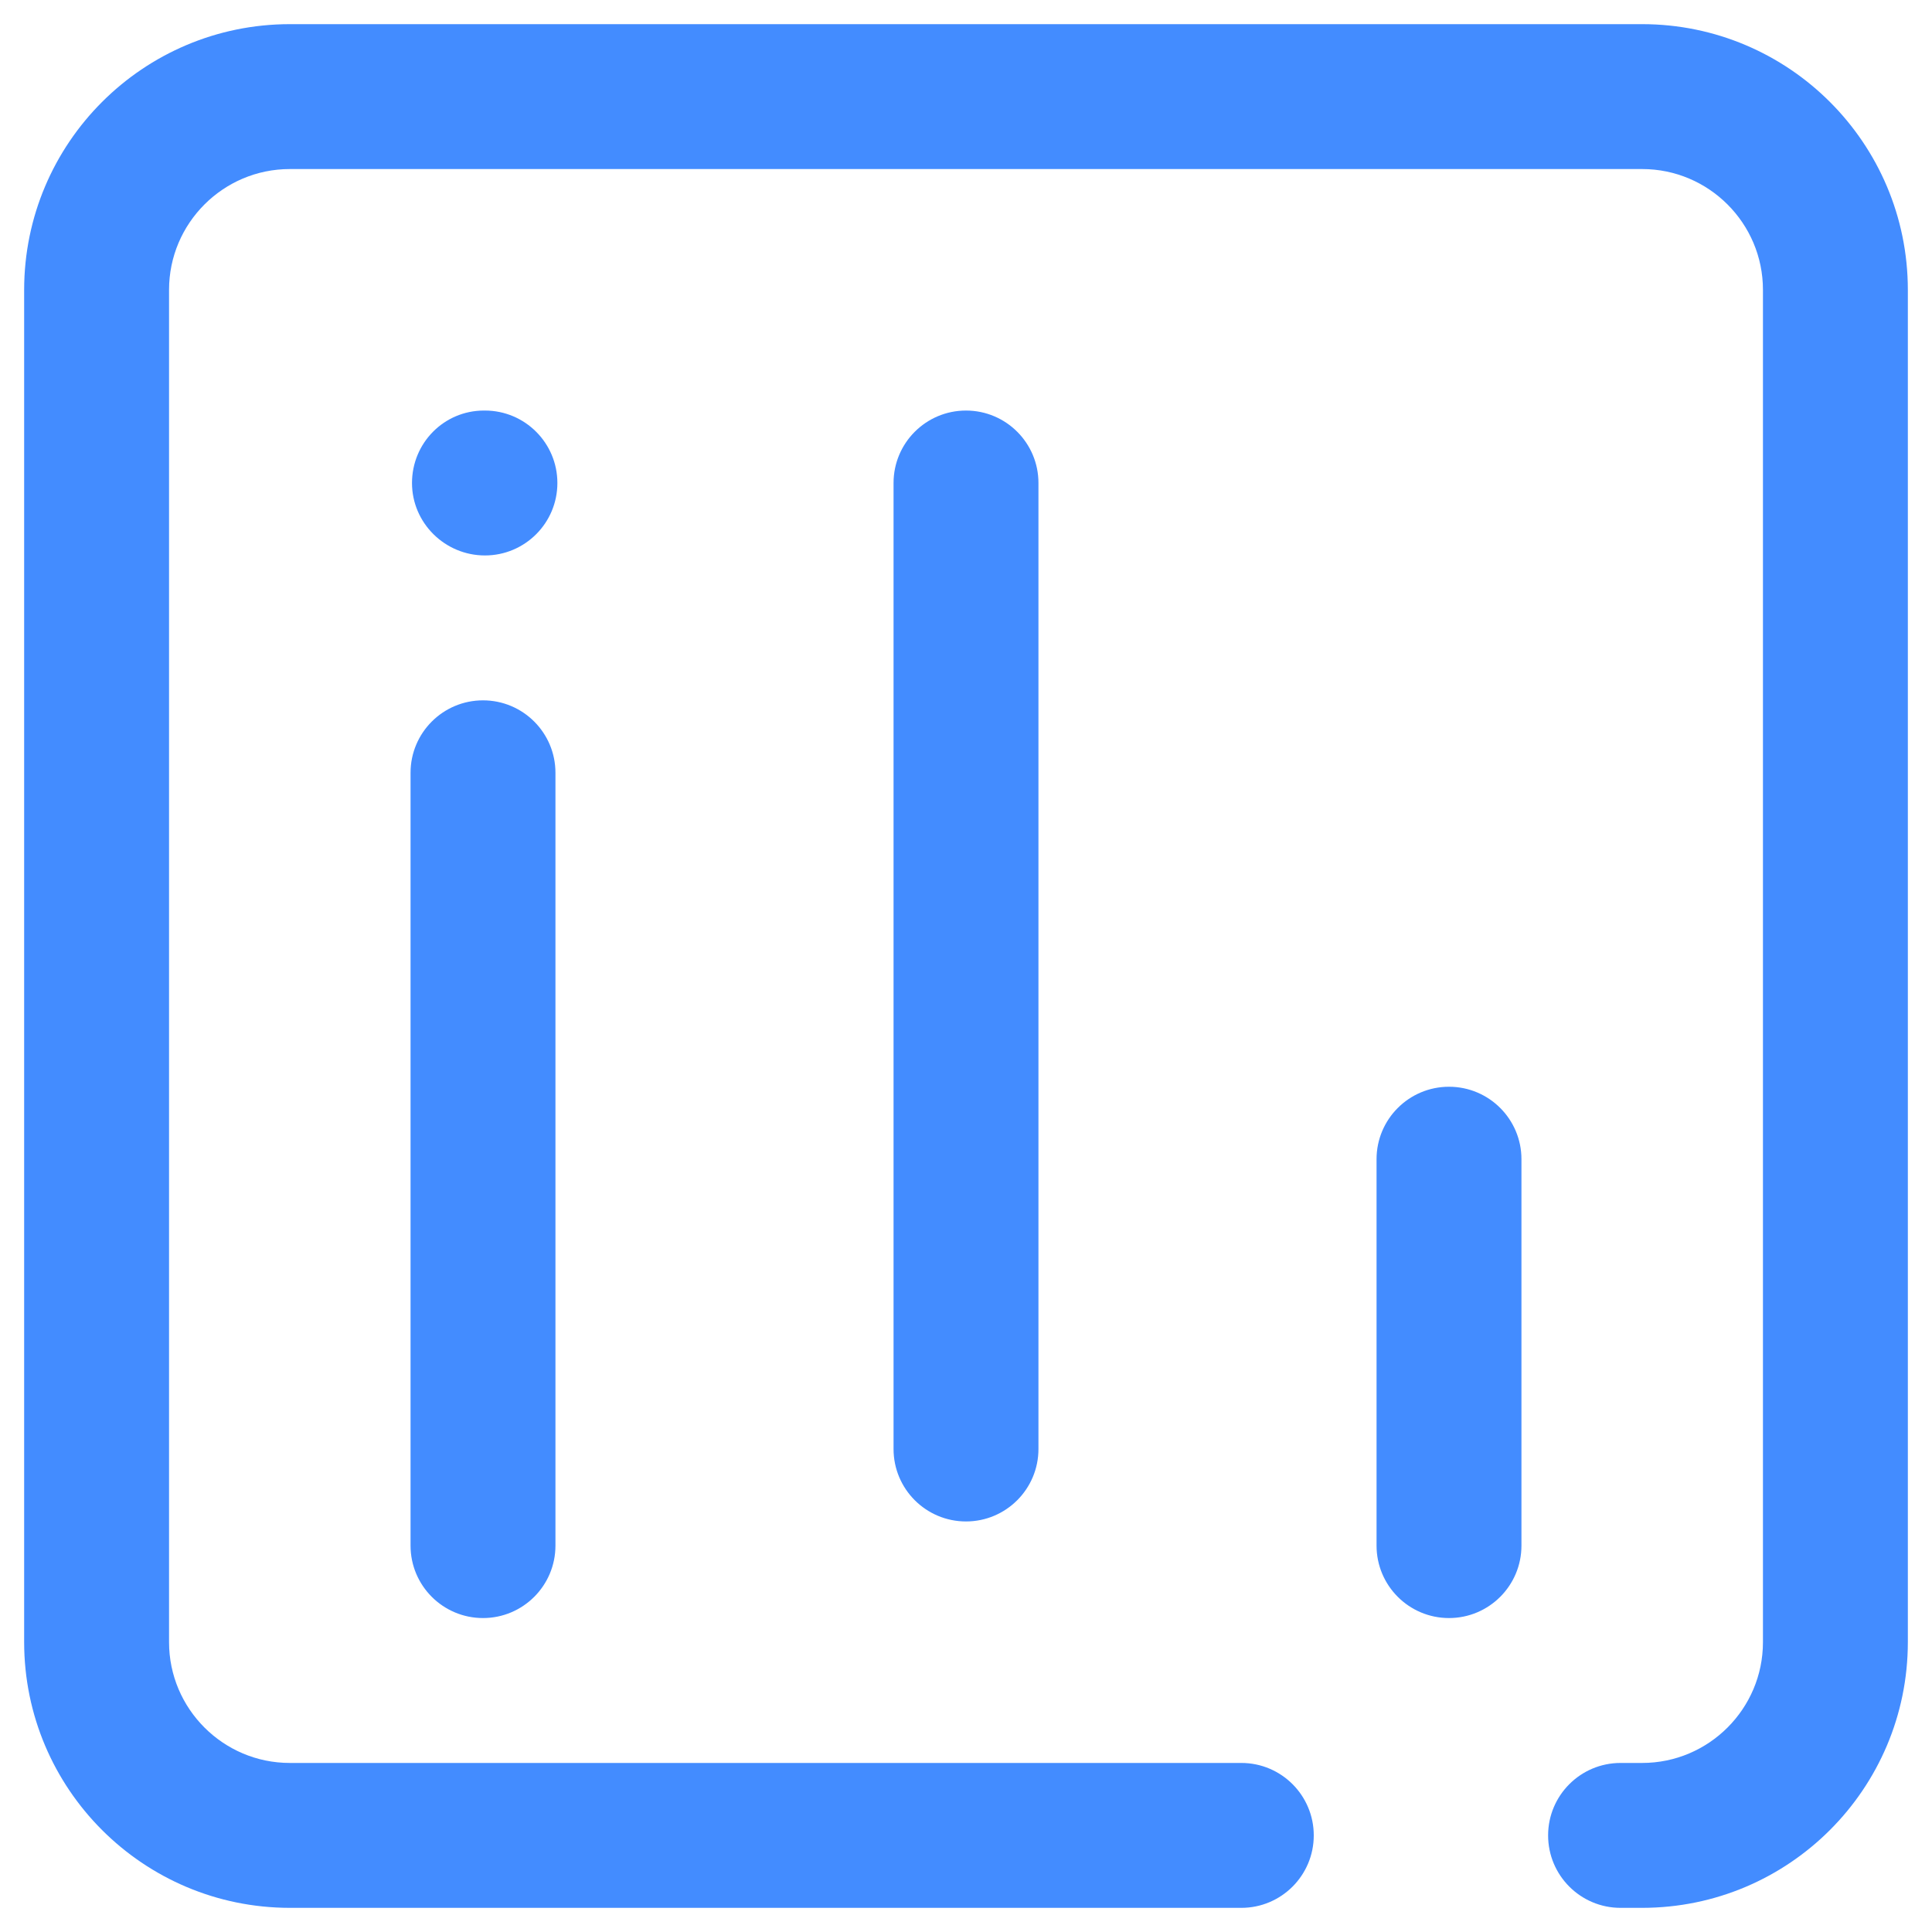
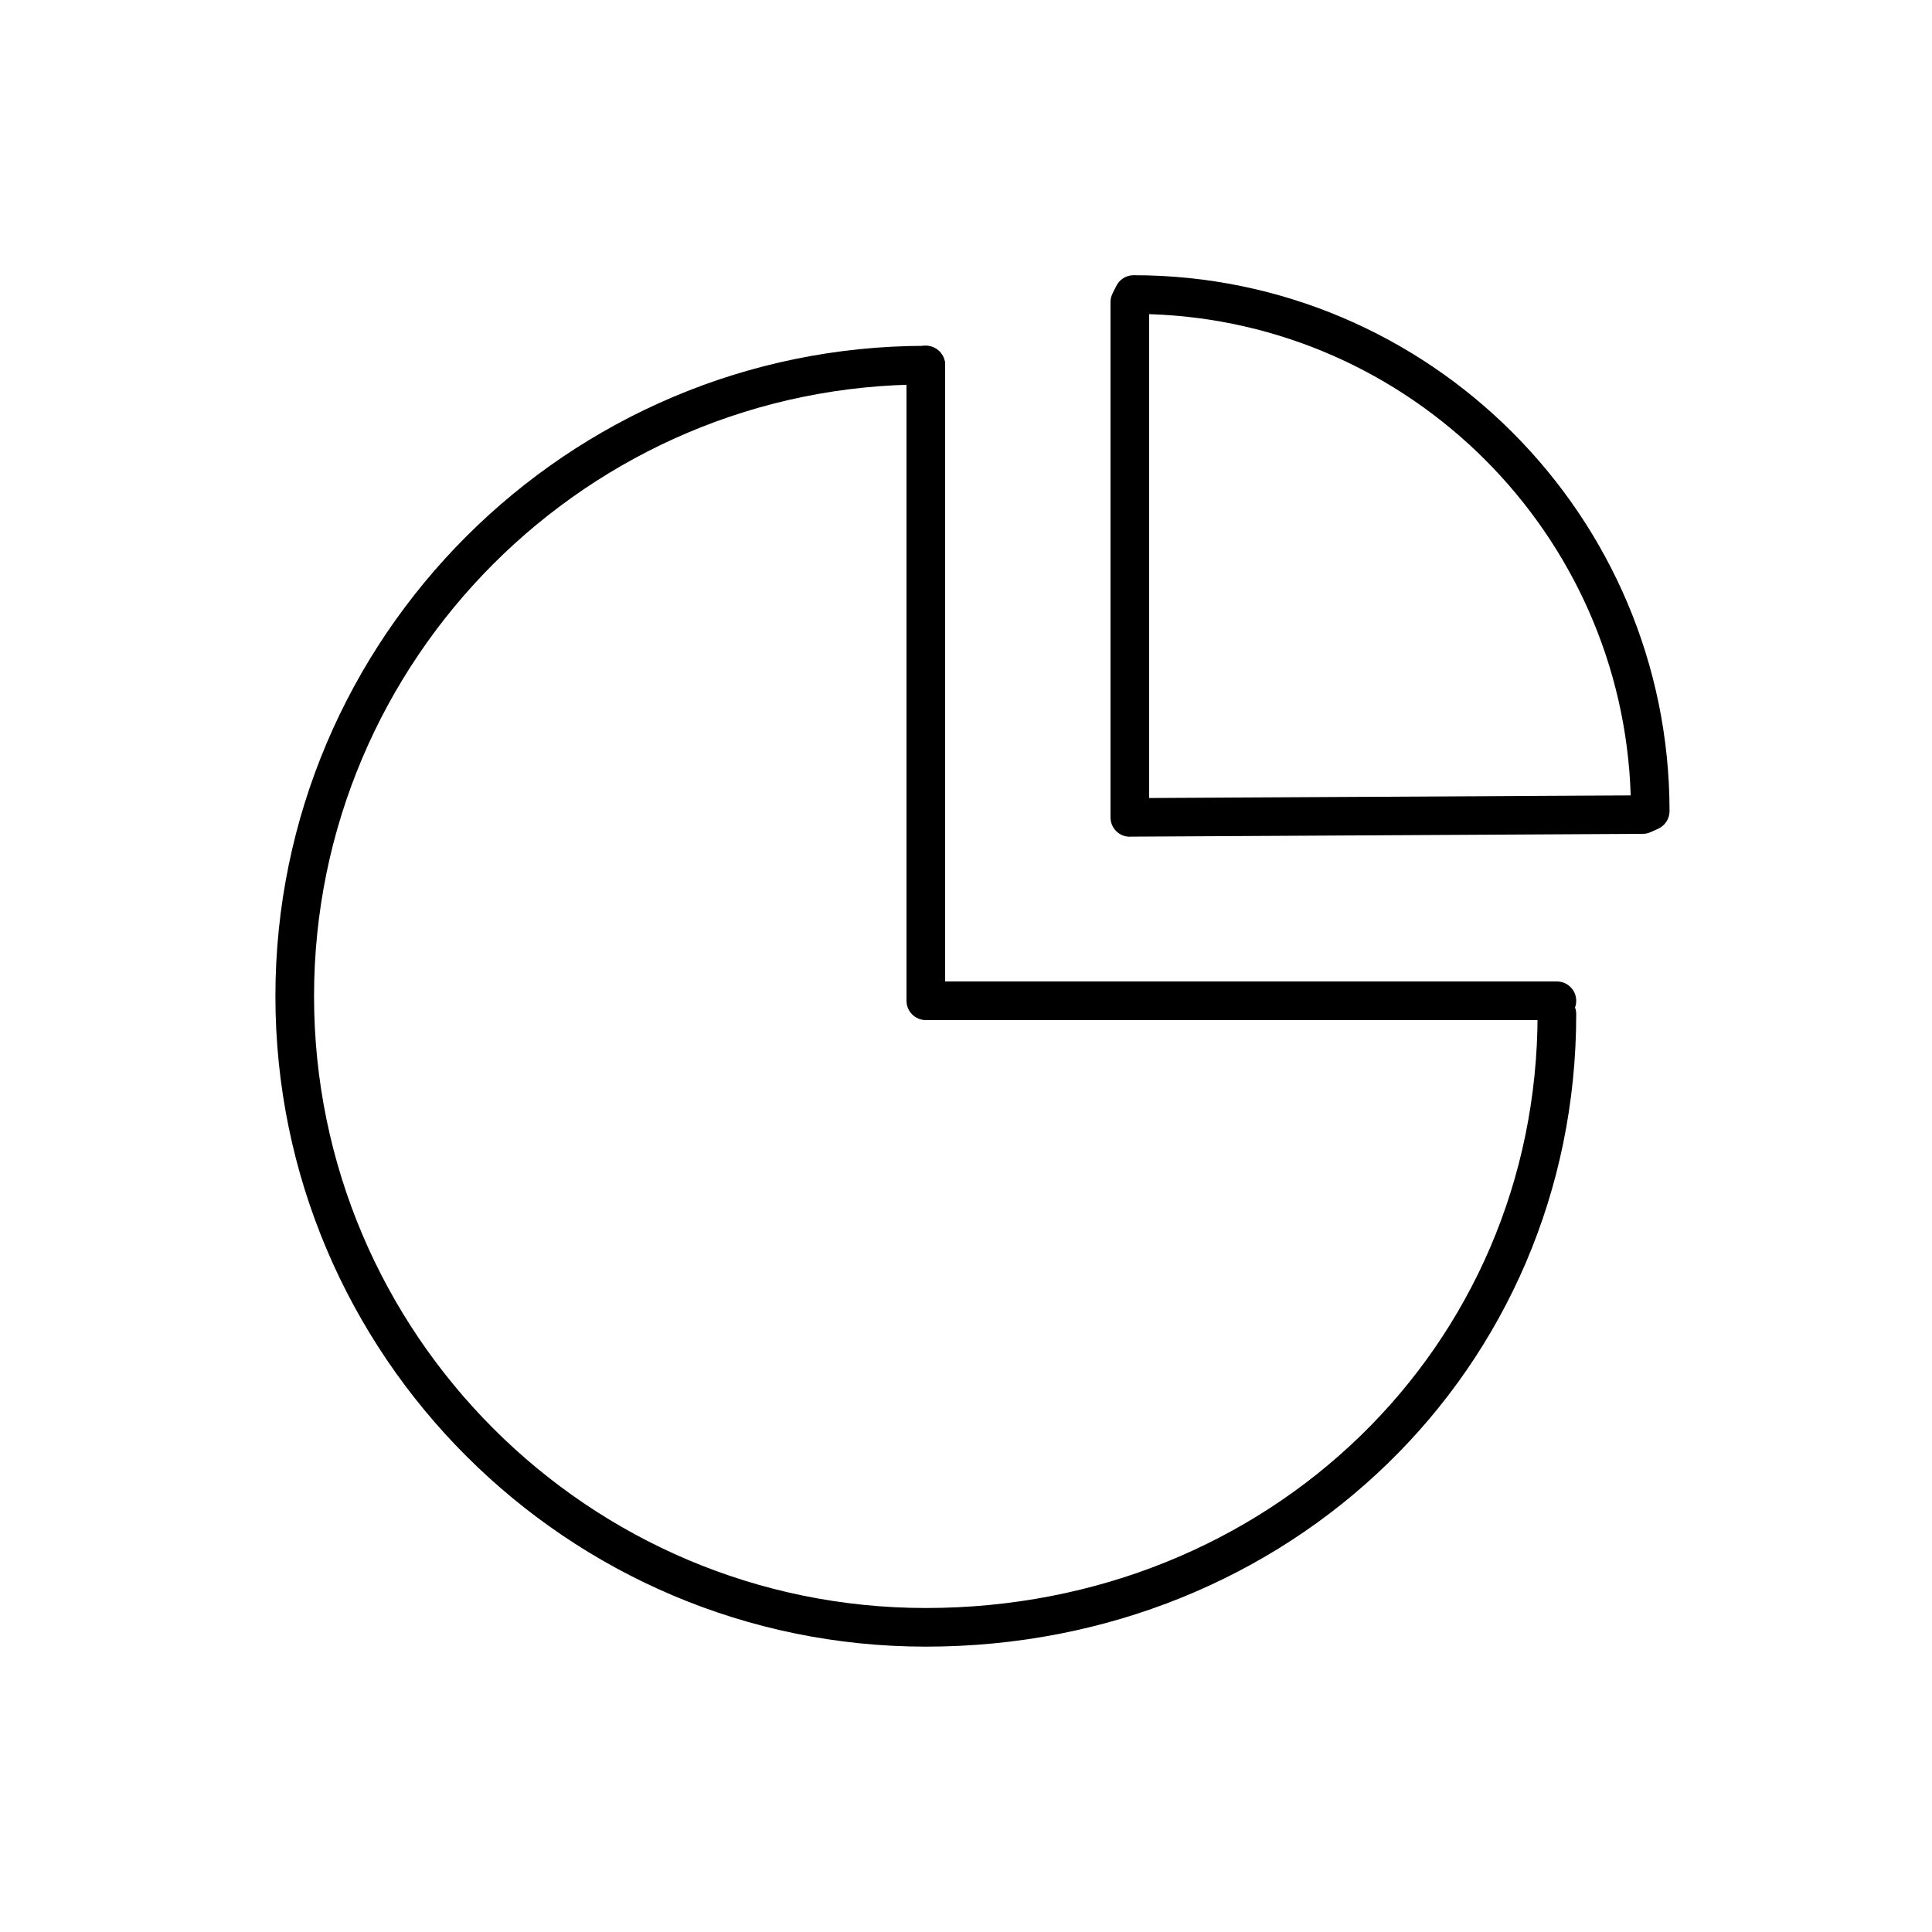
- <svg xmlns="http://www.w3.org/2000/svg" t="1618903970705" class="icon" viewBox="0 0 1024 1024" version="1.1" p-id="4297" width="200" height="200">
+ <svg xmlns="http://www.w3.org/2000/svg" t="1620010845918" class="icon" viewBox="0 0 1024 1024" version="1.1" p-id="2830" width="200" height="200">
  <defs>
    <style type="text/css" />
  </defs>
-   <path d="M870.4 12.8H153.6A140.902 140.902 0 0 0 12.8 153.6v716.8A140.902 140.902 0 0 0 153.6 1011.2h504.32a38.4 38.4 0 0 0 0-76.8H153.6c-35.277 0-64-28.723-64-64V153.6c0-35.277 28.723-64 64-64h716.8c35.277 0 64 28.723 64 64v716.8c0 35.277-28.723 64-64 64h-11.469a38.4 38.4 0 0 0 0 76.8H870.4A140.902 140.902 0 0 0 1011.2 870.4V153.6A140.902 140.902 0 0 0 870.4 12.8z" fill="#438CFF" p-id="4298" />
-   <path d="M256 371.2a38.4 38.4 0 0 0-38.4 38.4v409.6a38.4 38.4 0 0 0 76.8 0V409.6A38.4 38.4 0 0 0 256 371.2zM473.6 256v512a38.4 38.4 0 0 0 76.8 0V256a38.4 38.4 0 0 0-76.8 0zM768 576a38.4 38.4 0 0 0-38.4 38.4v204.8a38.4 38.4 0 0 0 76.8 0v-204.8a38.4 38.4 0 0 0-38.4-38.4zM257.024 217.6h-0.512c-21.197 0-38.144 17.203-38.144 38.4s17.459 38.4 38.656 38.4a38.4 38.4 0 0 0 0-76.8z" fill="#438CFF" p-id="4299" />
+   <path d="M598.835 443.494a10.23 10.23 0 0 1-10.24-10.24V160.102c0-1.587 0.358-3.174 1.075-4.557l1.997-3.994a10.24 10.24 0 0 1 9.165-5.683c156.621 0 284.058 127.437 284.058 284.058 0 3.994-2.355 7.629-5.99 9.318l-3.994 1.792c-1.331 0.614-2.765 0.922-4.198 0.922l-271.872 1.485c0.051 0.051 0 0.051 0 0.051z m10.24-276.992v256.461l255.232-1.382c-4.403-138.752-116.48-250.778-255.232-255.078z" p-id="2831" />
+   <path d="M490.701 872.755c-190.106 0-344.73-154.675-344.73-344.73S300.646 183.296 490.701 183.296c5.632 0 10.24 4.608 10.24 10.24s-4.608 10.24-10.24 10.24c-178.79 0-324.25 145.459-324.25 324.25s145.459 324.25 324.25 324.25c181.862 0 324.25-138.291 324.25-314.778 0-5.632 4.608-10.24 10.24-10.24s10.24 4.608 10.24 10.24c0 188.006-151.398 335.258-344.73 335.258z" p-id="2832" />
+   <path d="M825.19 540.672H490.701c-5.632 0-10.24-4.608-10.24-10.24V193.485c0-5.632 4.608-10.24 10.24-10.24s10.24 4.608 10.24 10.24v326.707h324.25a10.24 10.24 0 1 1 0 20.48z" p-id="2833" />
</svg>
